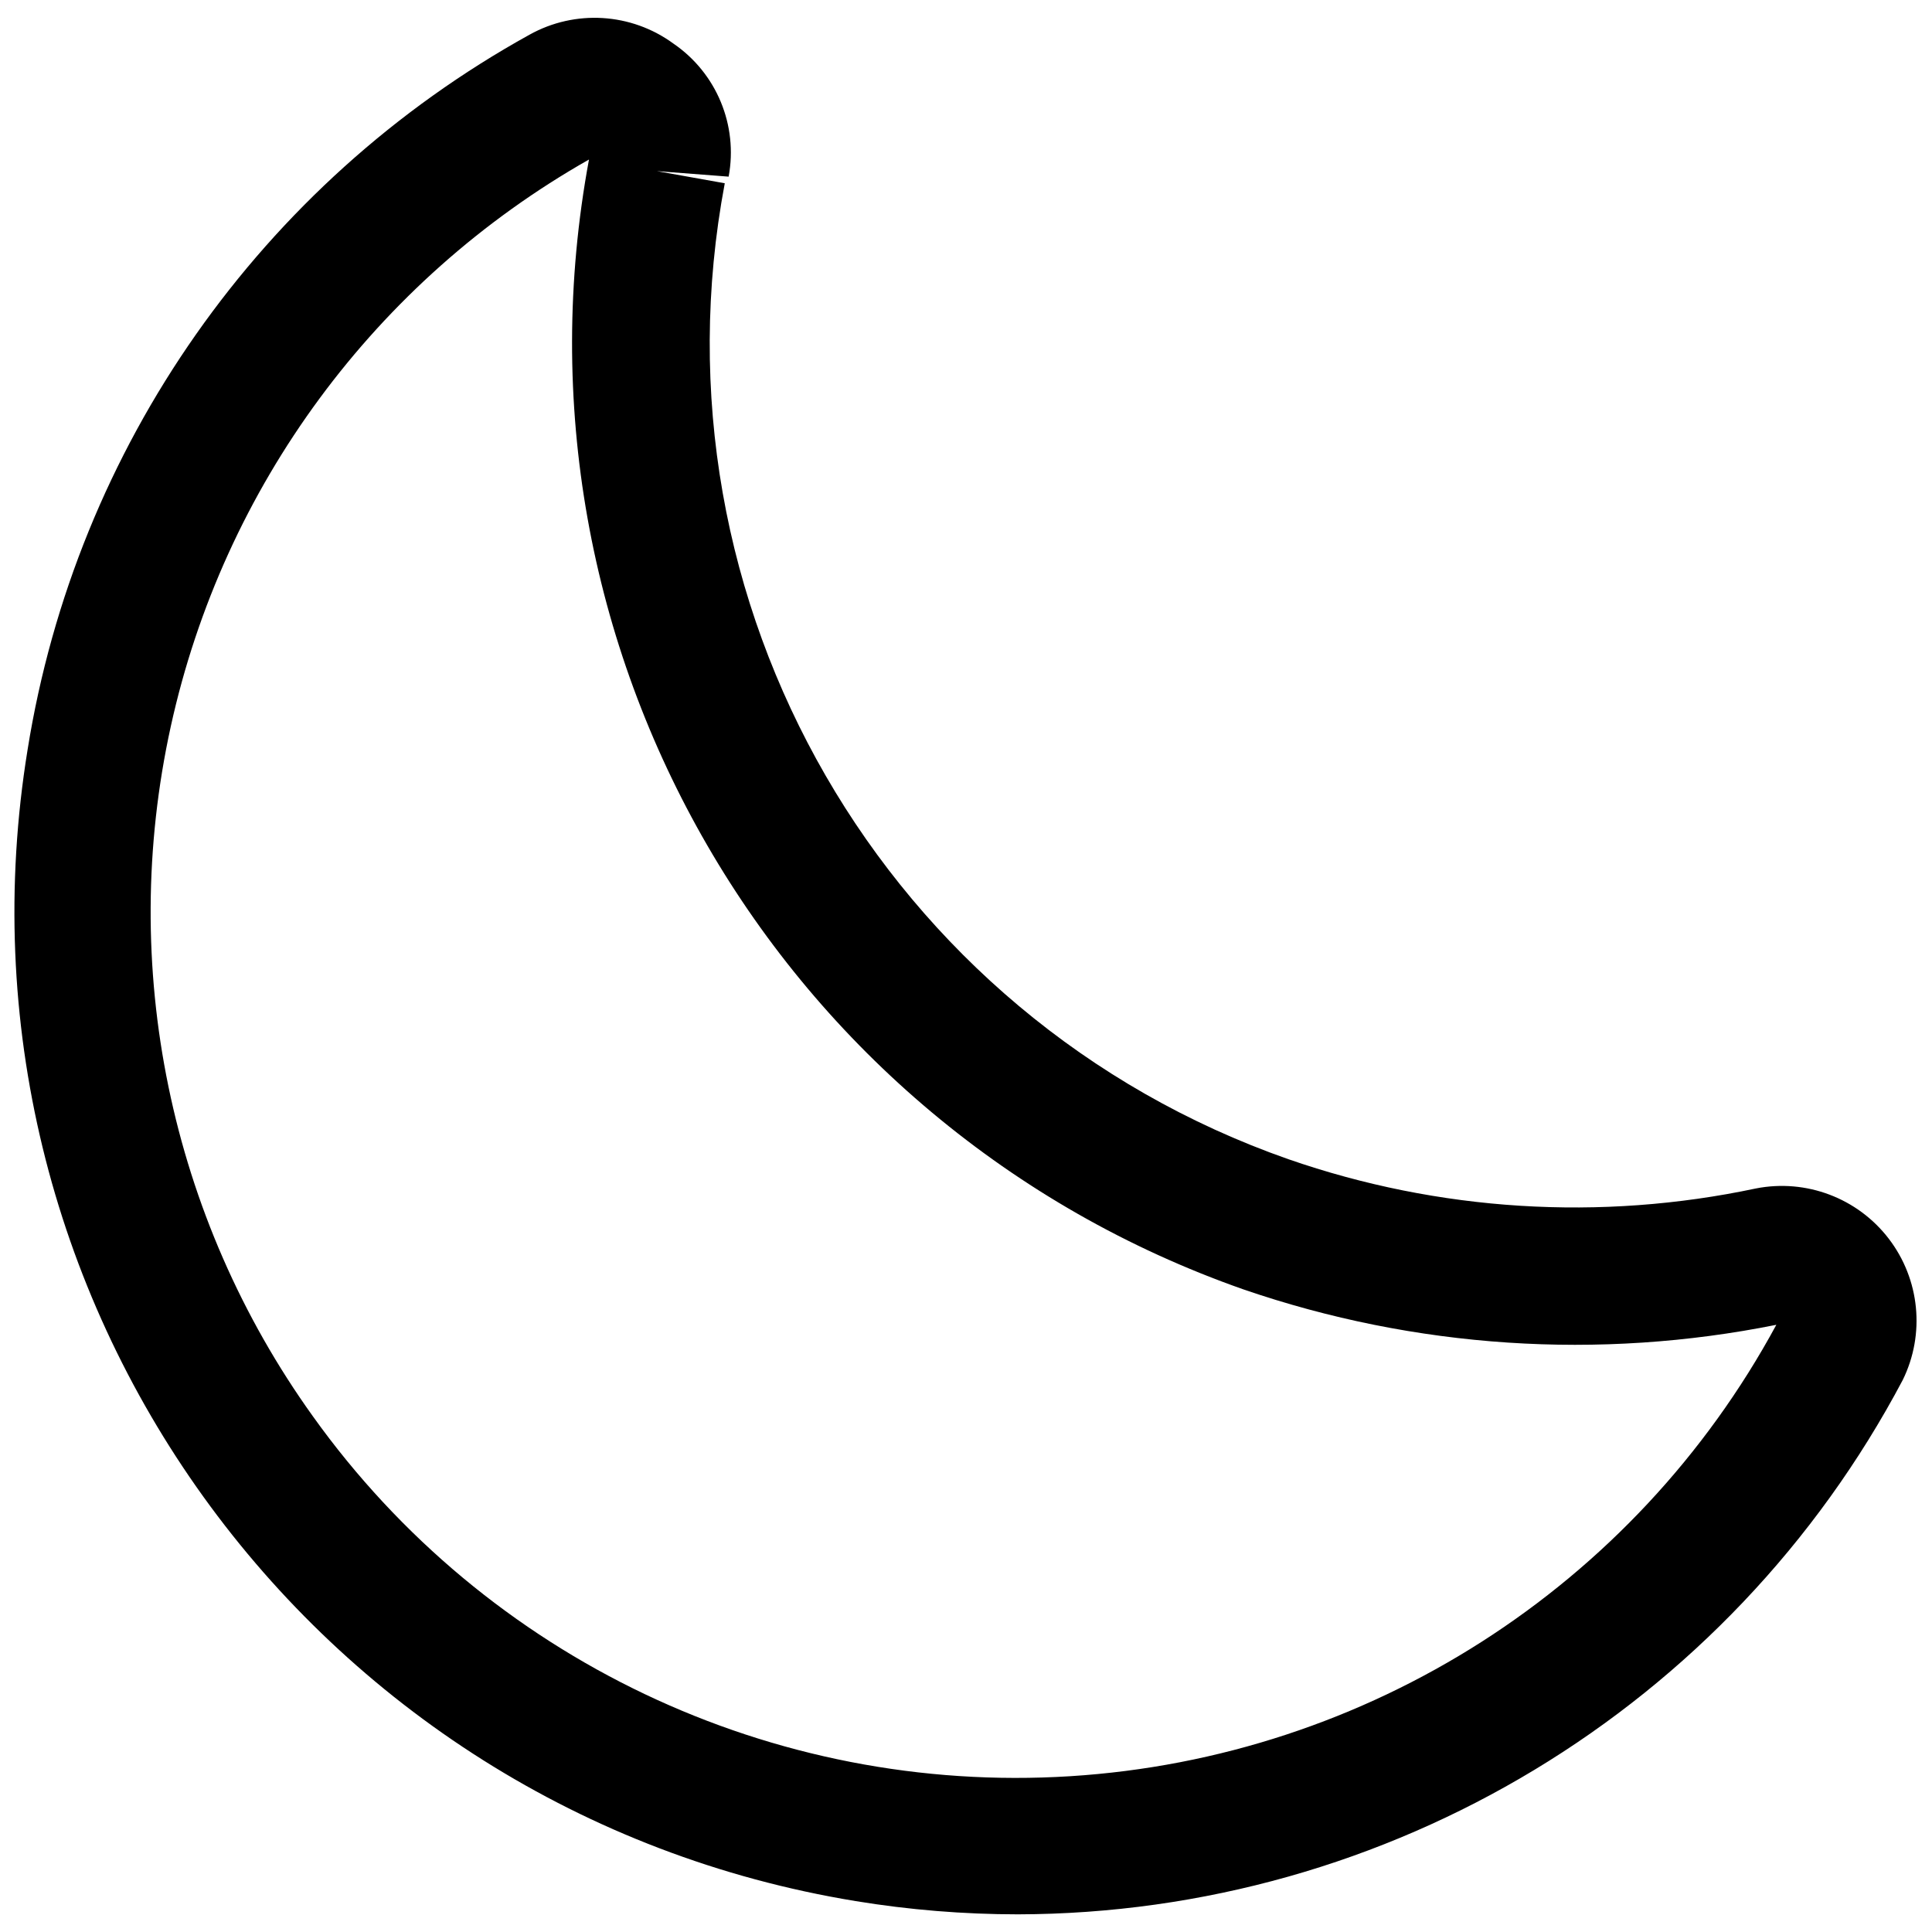
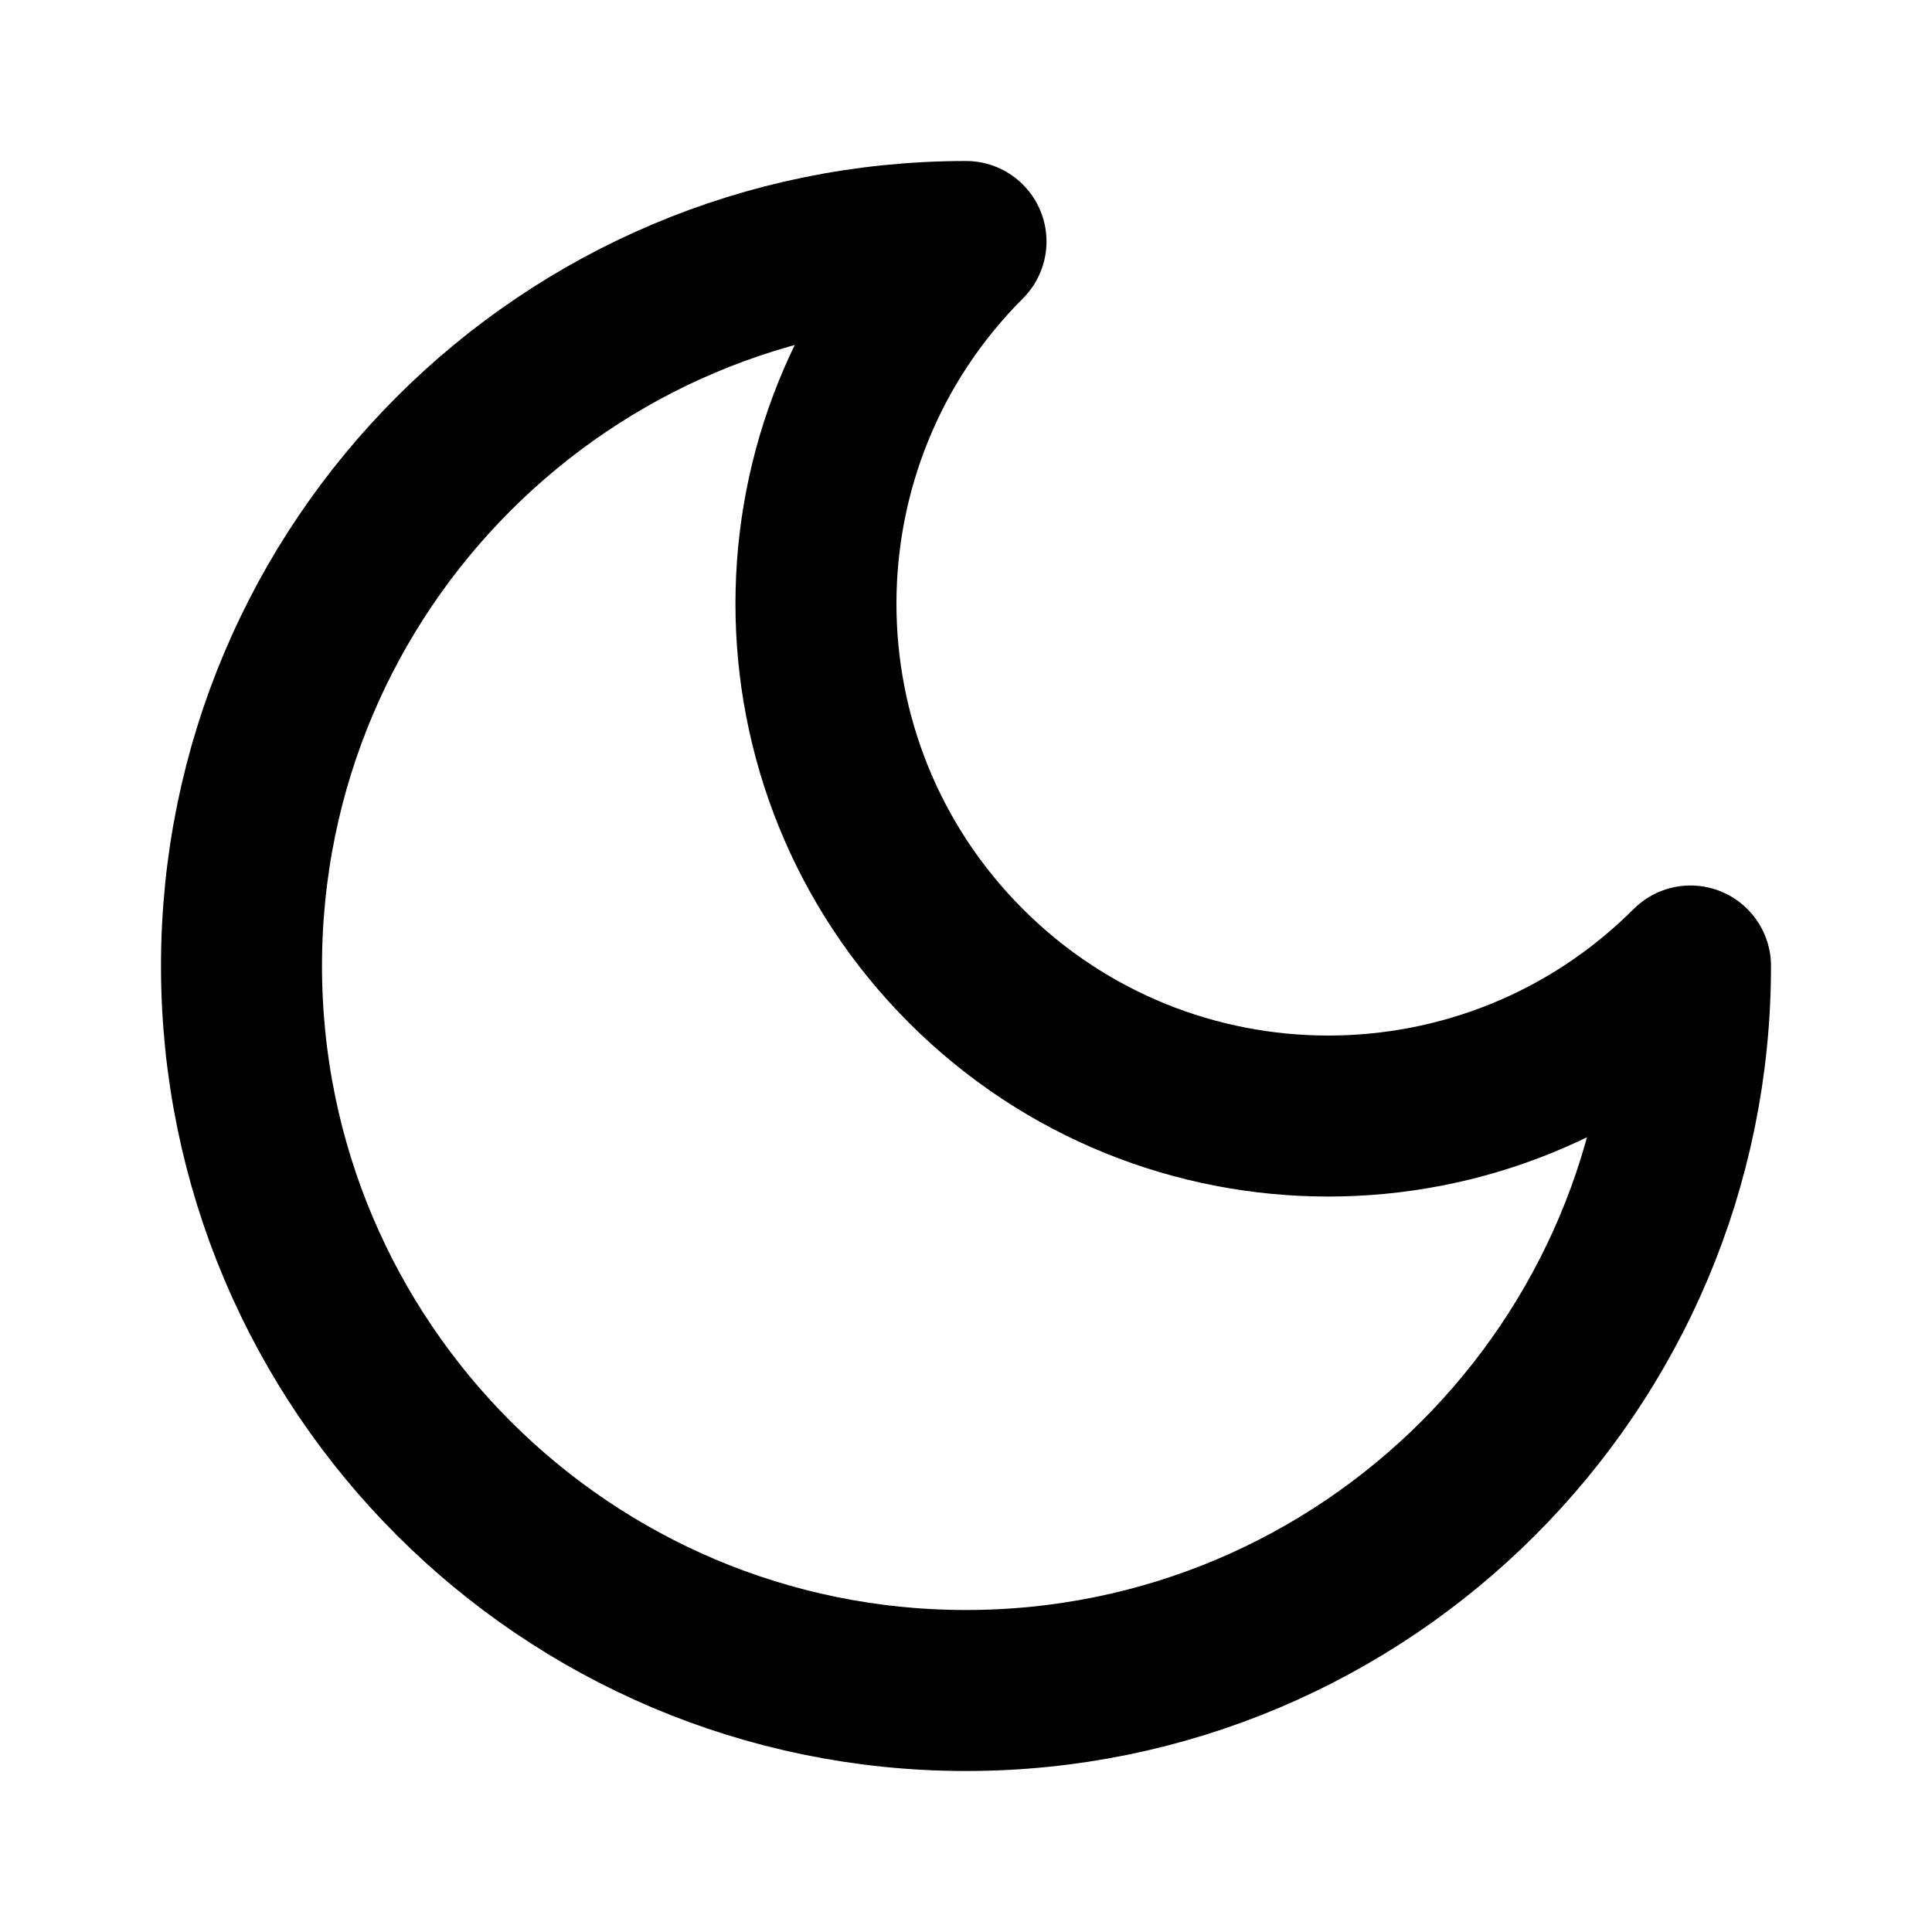
- <svg xmlns="http://www.w3.org/2000/svg" width="20" height="20" viewBox="0 0 35 35">
-   <path d="M18.44,34.68a18.22,18.22,0,0,1-2.94-.24,18.18,18.18,0,0,1-15-20.86A18.06,18.06,0,0,1,9.59.63,2.42,2.42,0,0,1,12.2.79a2.39,2.39,0,0,1,1,2.41L11.9,3.1l1.23.22A15.66,15.66,0,0,0,23.34,21h0a15.82,15.82,0,0,0,8.47.53A2.44,2.44,0,0,1,34.47,25,18.18,18.18,0,0,1,18.44,34.68ZM10.67,2.89a15.67,15.67,0,0,0-5,22.77A15.66,15.66,0,0,0,32.18,24a18.49,18.49,0,0,1-9.65-.64A18.18,18.18,0,0,1,10.67,2.89Z" />
+ <svg xmlns="http://www.w3.org/2000/svg" width="24" height="24" viewBox="0 0 24 24" fill="none" stroke="currentColor" stroke-width="2" stroke-linecap="round" stroke-linejoin="round">
+   <path d="M12 3a6 6 0 0 0 9 9 9 9 0 1 1-9-9Z" />
</svg>
